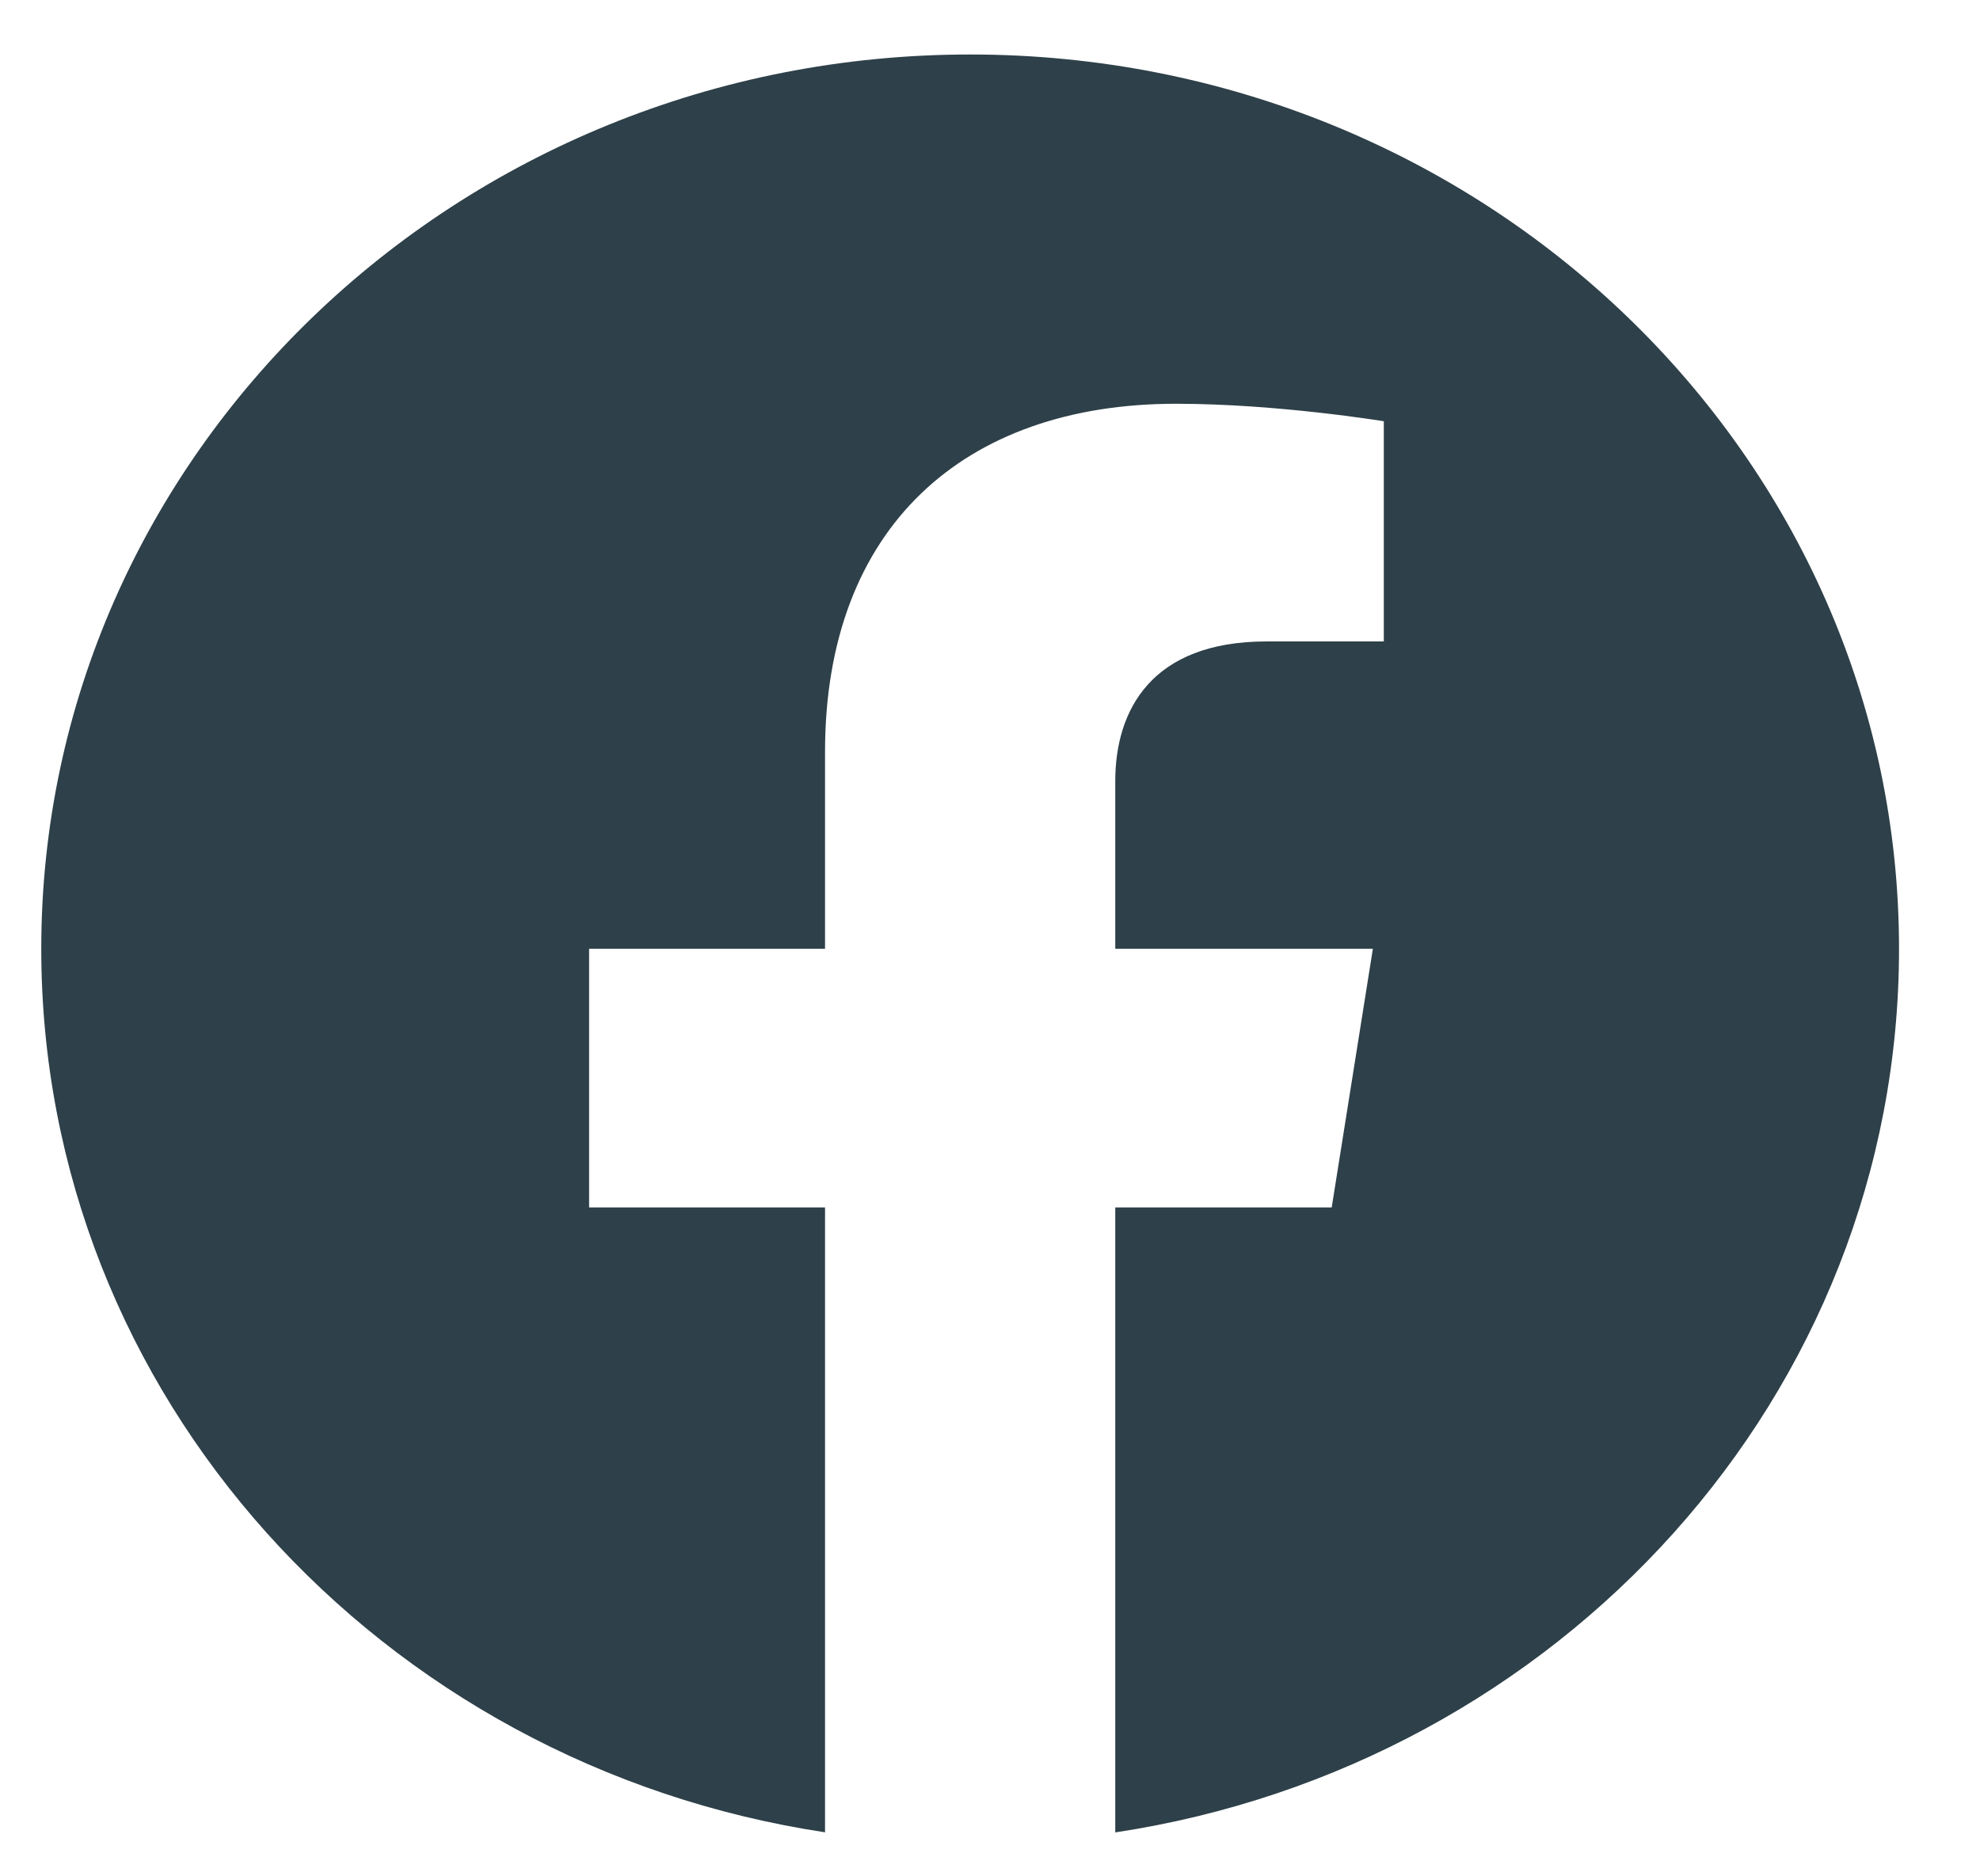
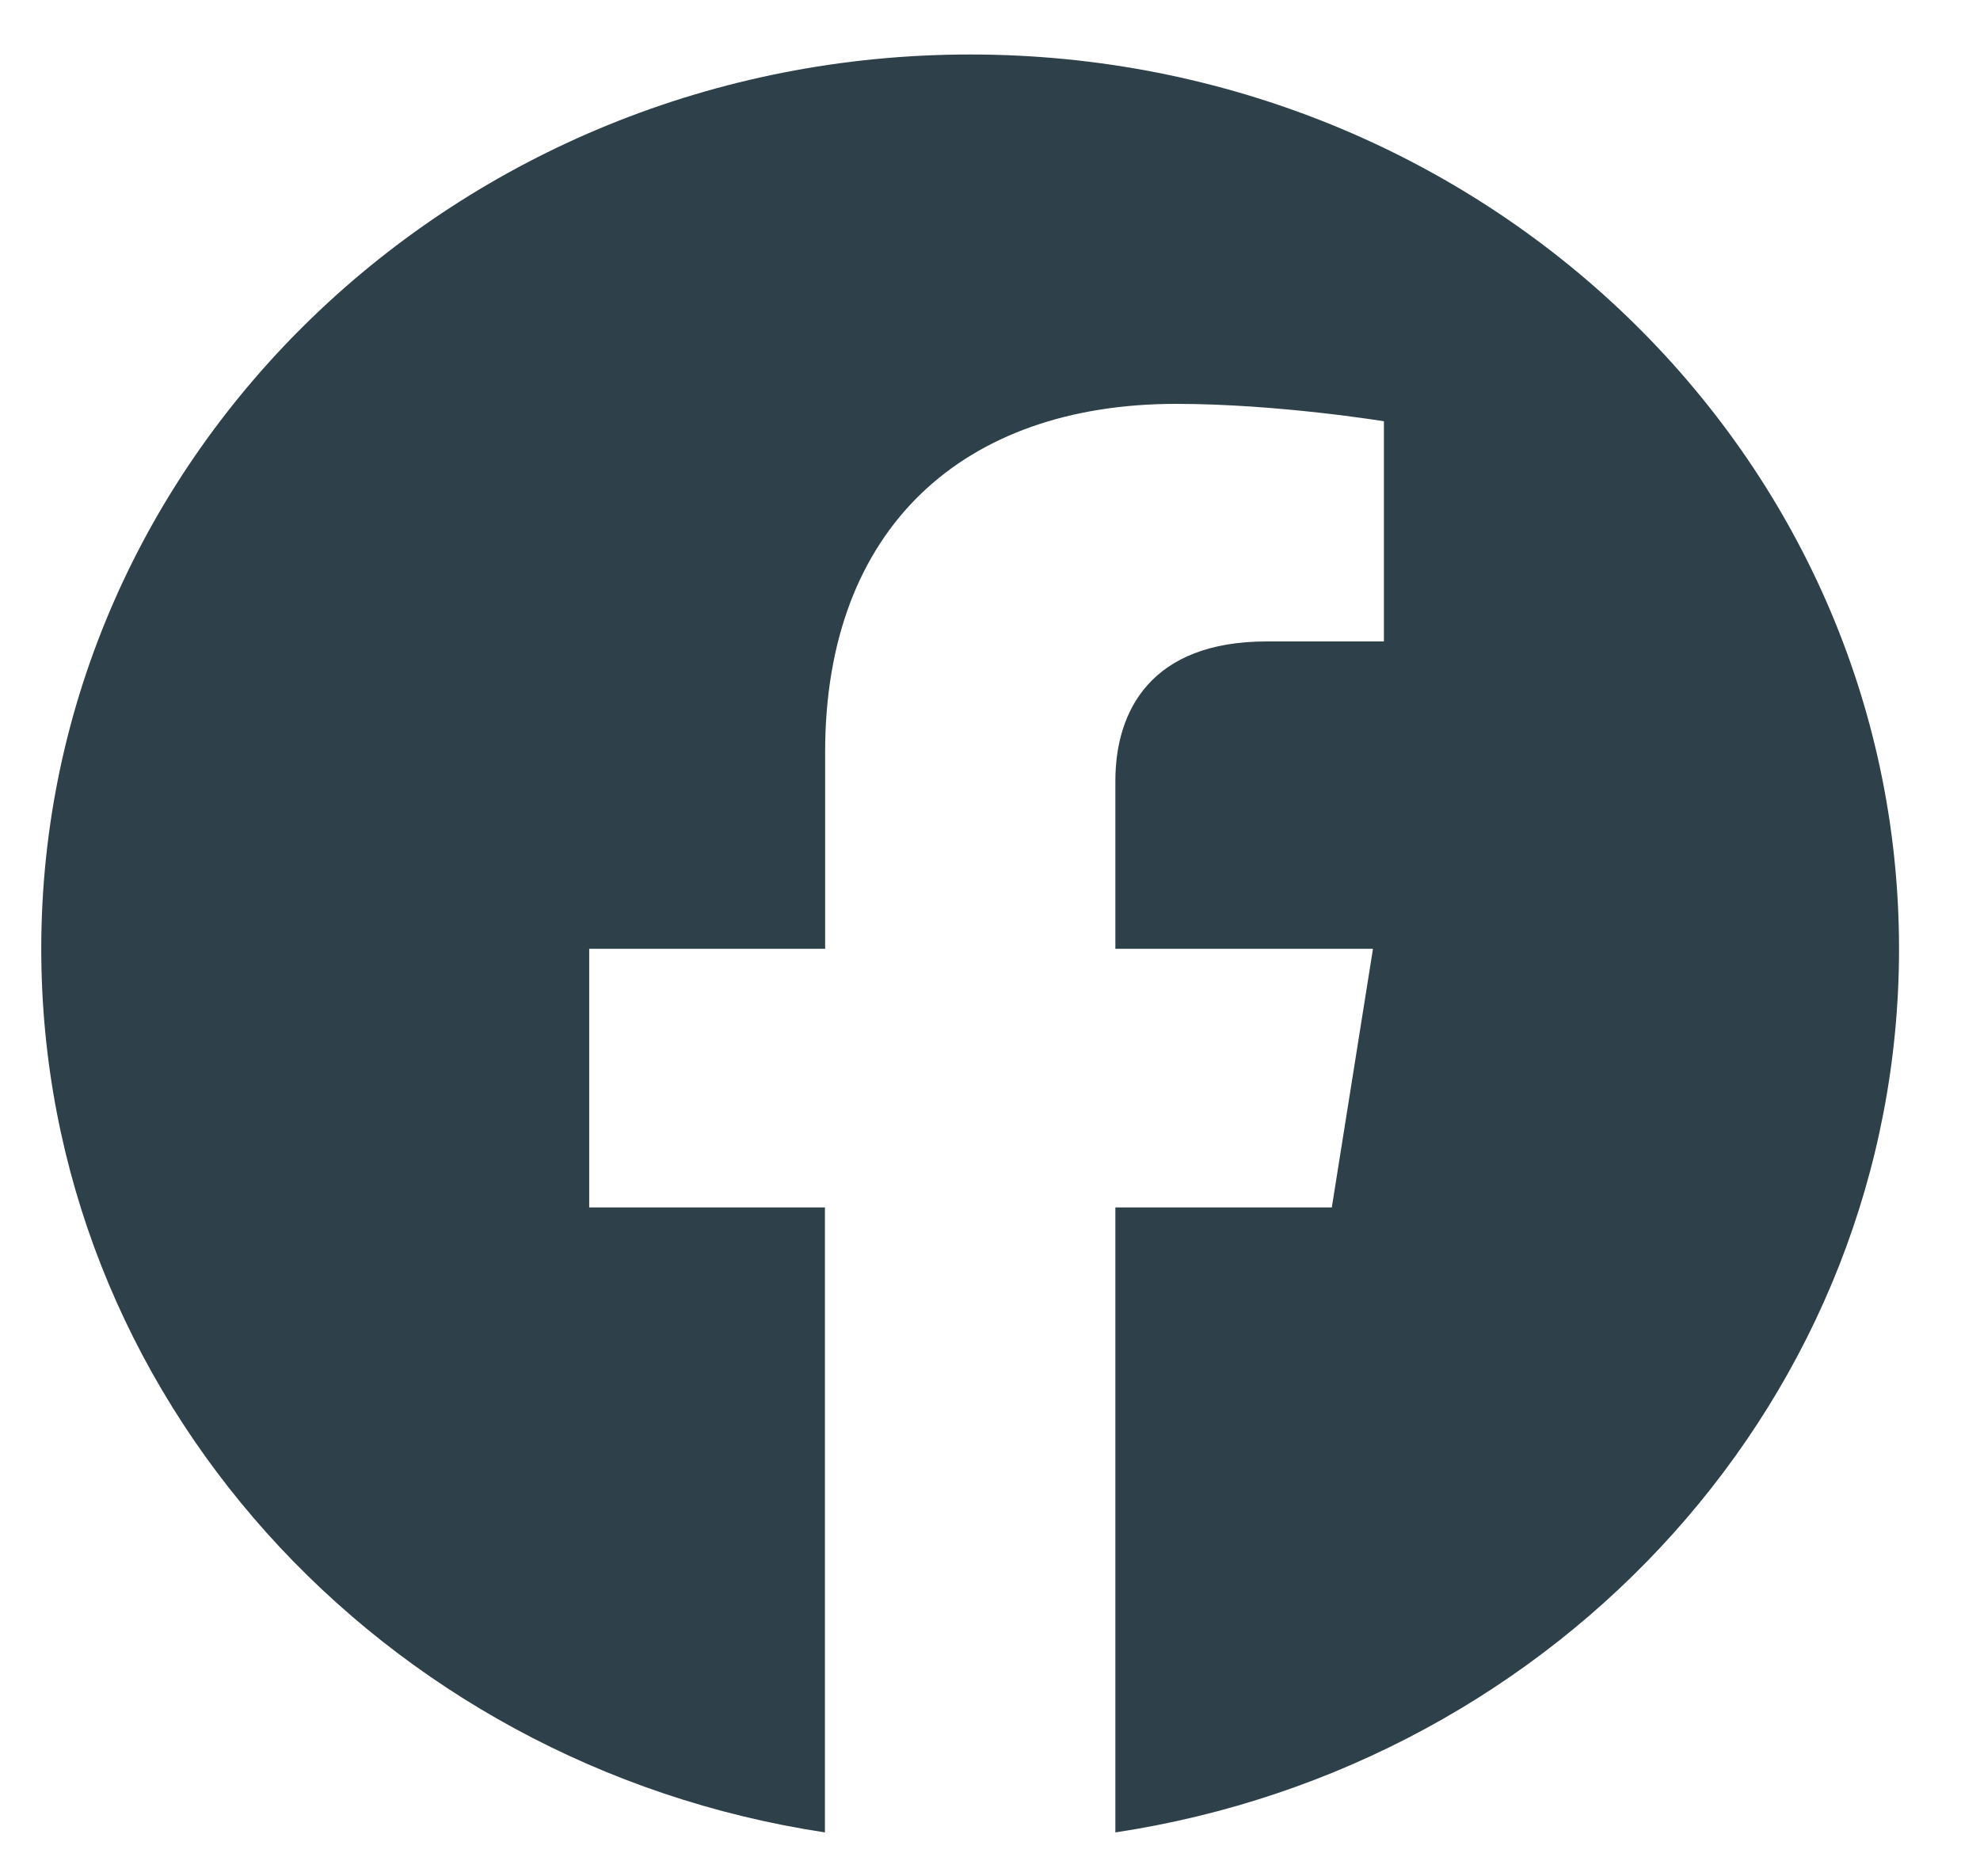
- <svg xmlns="http://www.w3.org/2000/svg" width="19" height="18" viewBox="0 0 19 18" fill="none">
-   <path id="Vector" fill-rule="evenodd" clip-rule="evenodd" d="M18.223 9.106C18.223 4.366 14.232 0.523 9.31 0.523C4.387 0.523 0.396 4.366 0.396 9.106C0.396 13.39 3.655 16.941 7.917 17.585V11.588H5.653V9.106H7.917V7.215C7.917 5.064 9.248 3.875 11.284 3.875C12.259 3.875 13.279 4.043 13.279 4.043V6.156H12.155C11.048 6.156 10.702 6.817 10.702 7.497V9.106H13.174L12.779 11.588H10.702V17.586C14.964 16.942 18.223 13.391 18.223 9.106Z" fill="#2E4049" />
+ <svg xmlns="http://www.w3.org/2000/svg" width="19" height="18" fill="none">
+   <path fill-rule="evenodd" clip-rule="evenodd" d="M18.223 9.106c0-4.74-3.991-8.583-8.913-8.583C4.387.523.396 4.366.396 9.106c0 4.284 3.26 7.835 7.52 8.48v-5.998H5.654V9.106h2.264v-1.89c0-2.152 1.33-3.34 3.367-3.34.975 0 1.995.167 1.995.167v2.113h-1.124c-1.107 0-1.453.661-1.453 1.34v1.61h2.472l-.395 2.482h-2.077v5.998c4.262-.644 7.52-4.195 7.52-8.48Z" fill="#2E4049" />
</svg>
